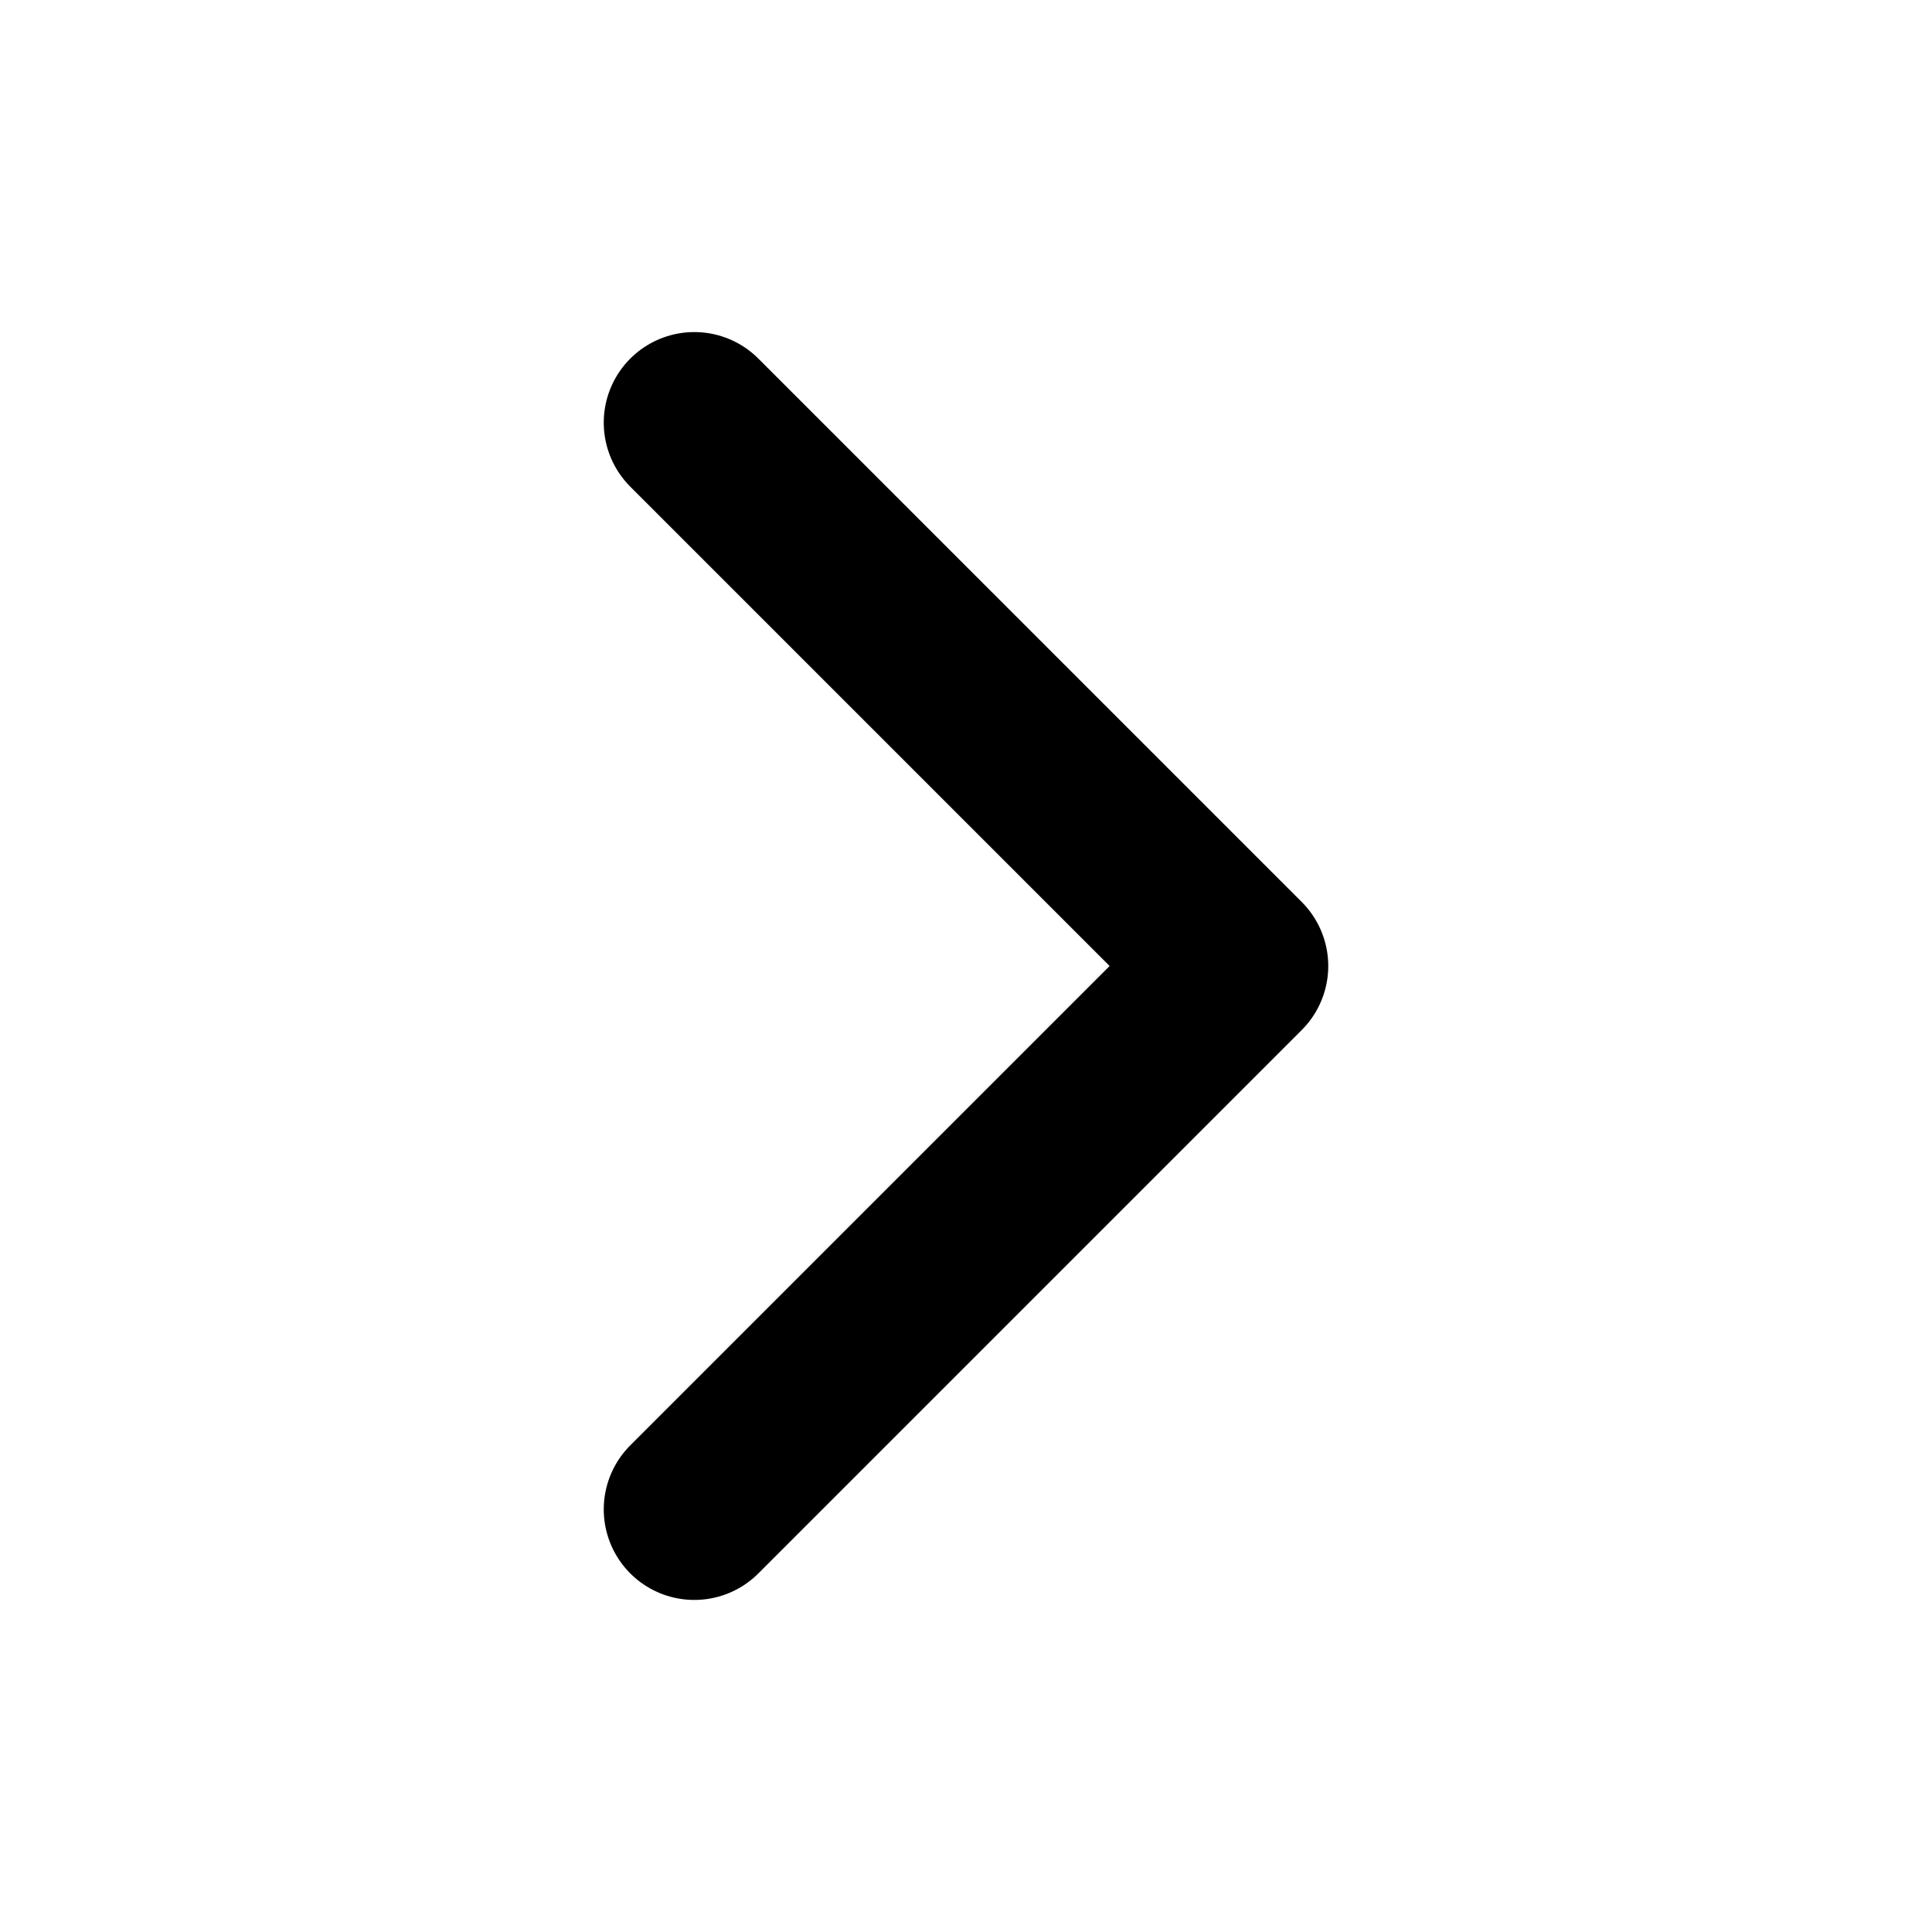
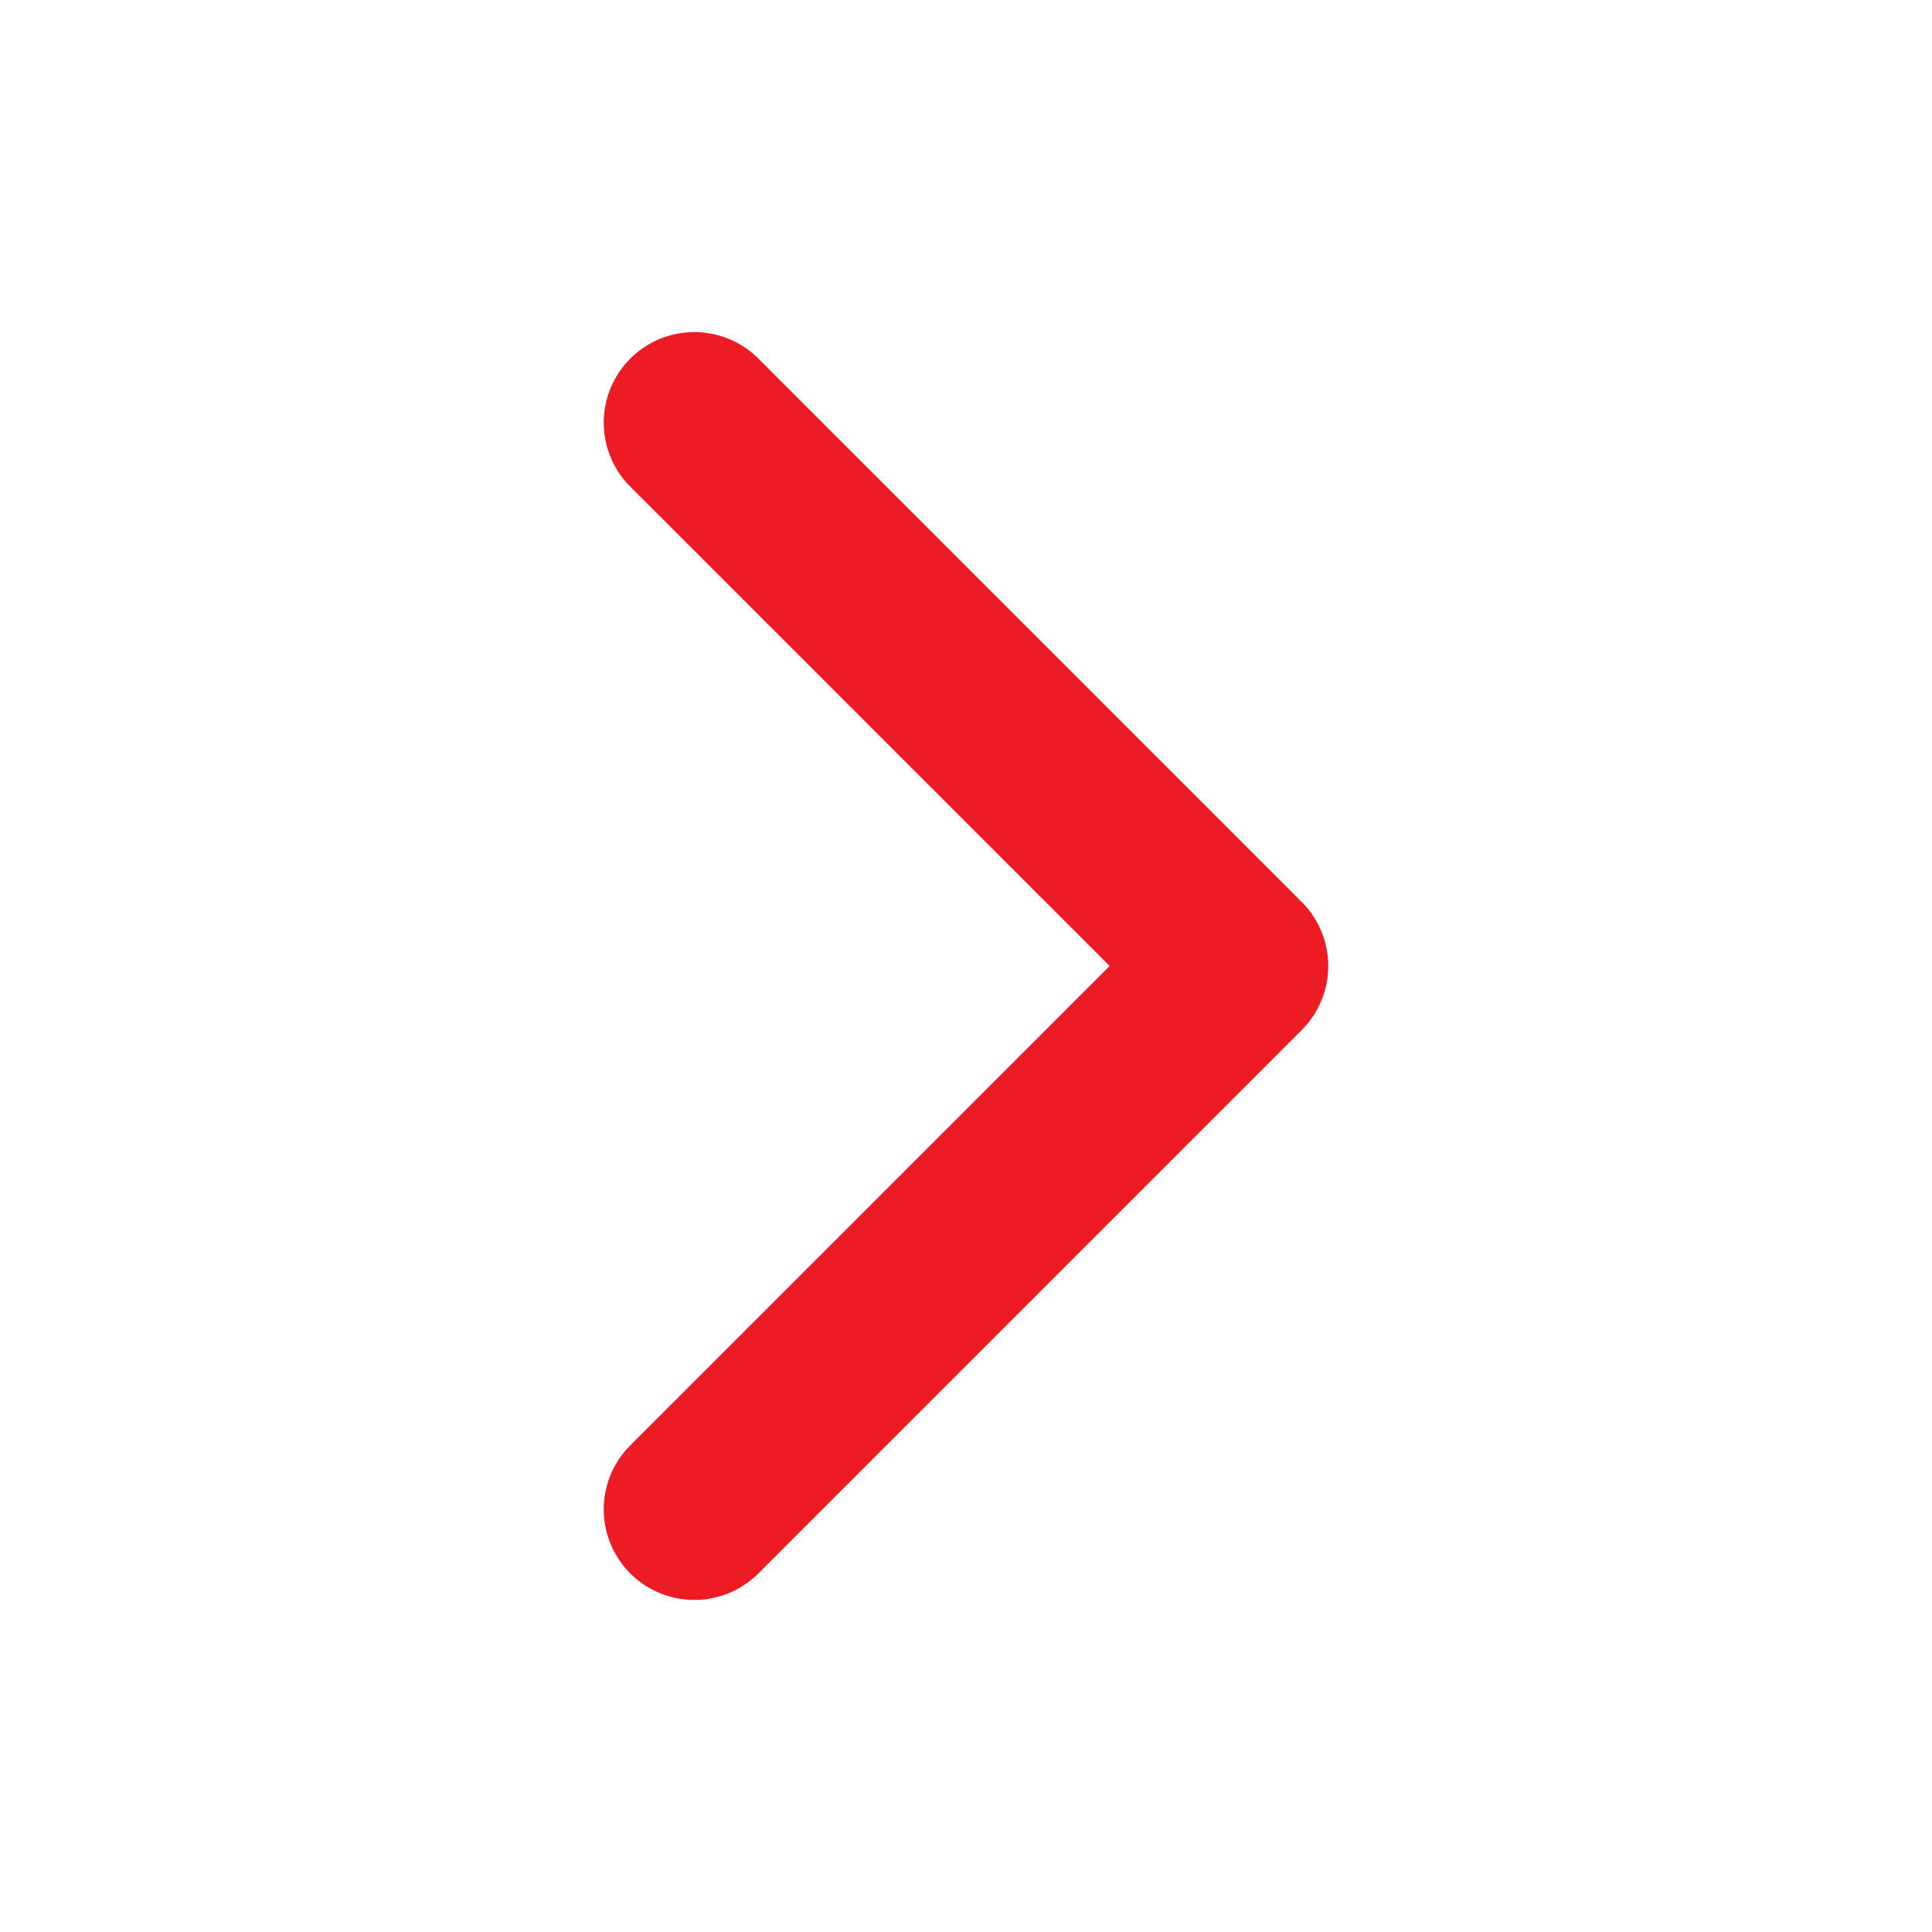
<svg xmlns="http://www.w3.org/2000/svg" class="ionicon" viewBox="0 0 512 512">
-   <path fill="none" stroke="currentColor" stroke-linecap="round" stroke-linejoin="round" stroke-width="48" d="M184 112l144 144-144 144" />
+   <path fill="none" stroke="#ED1b24" stroke-linecap="round" stroke-linejoin="round" stroke-width="48" d="M184 112l144 144-144 144" />
</svg>
